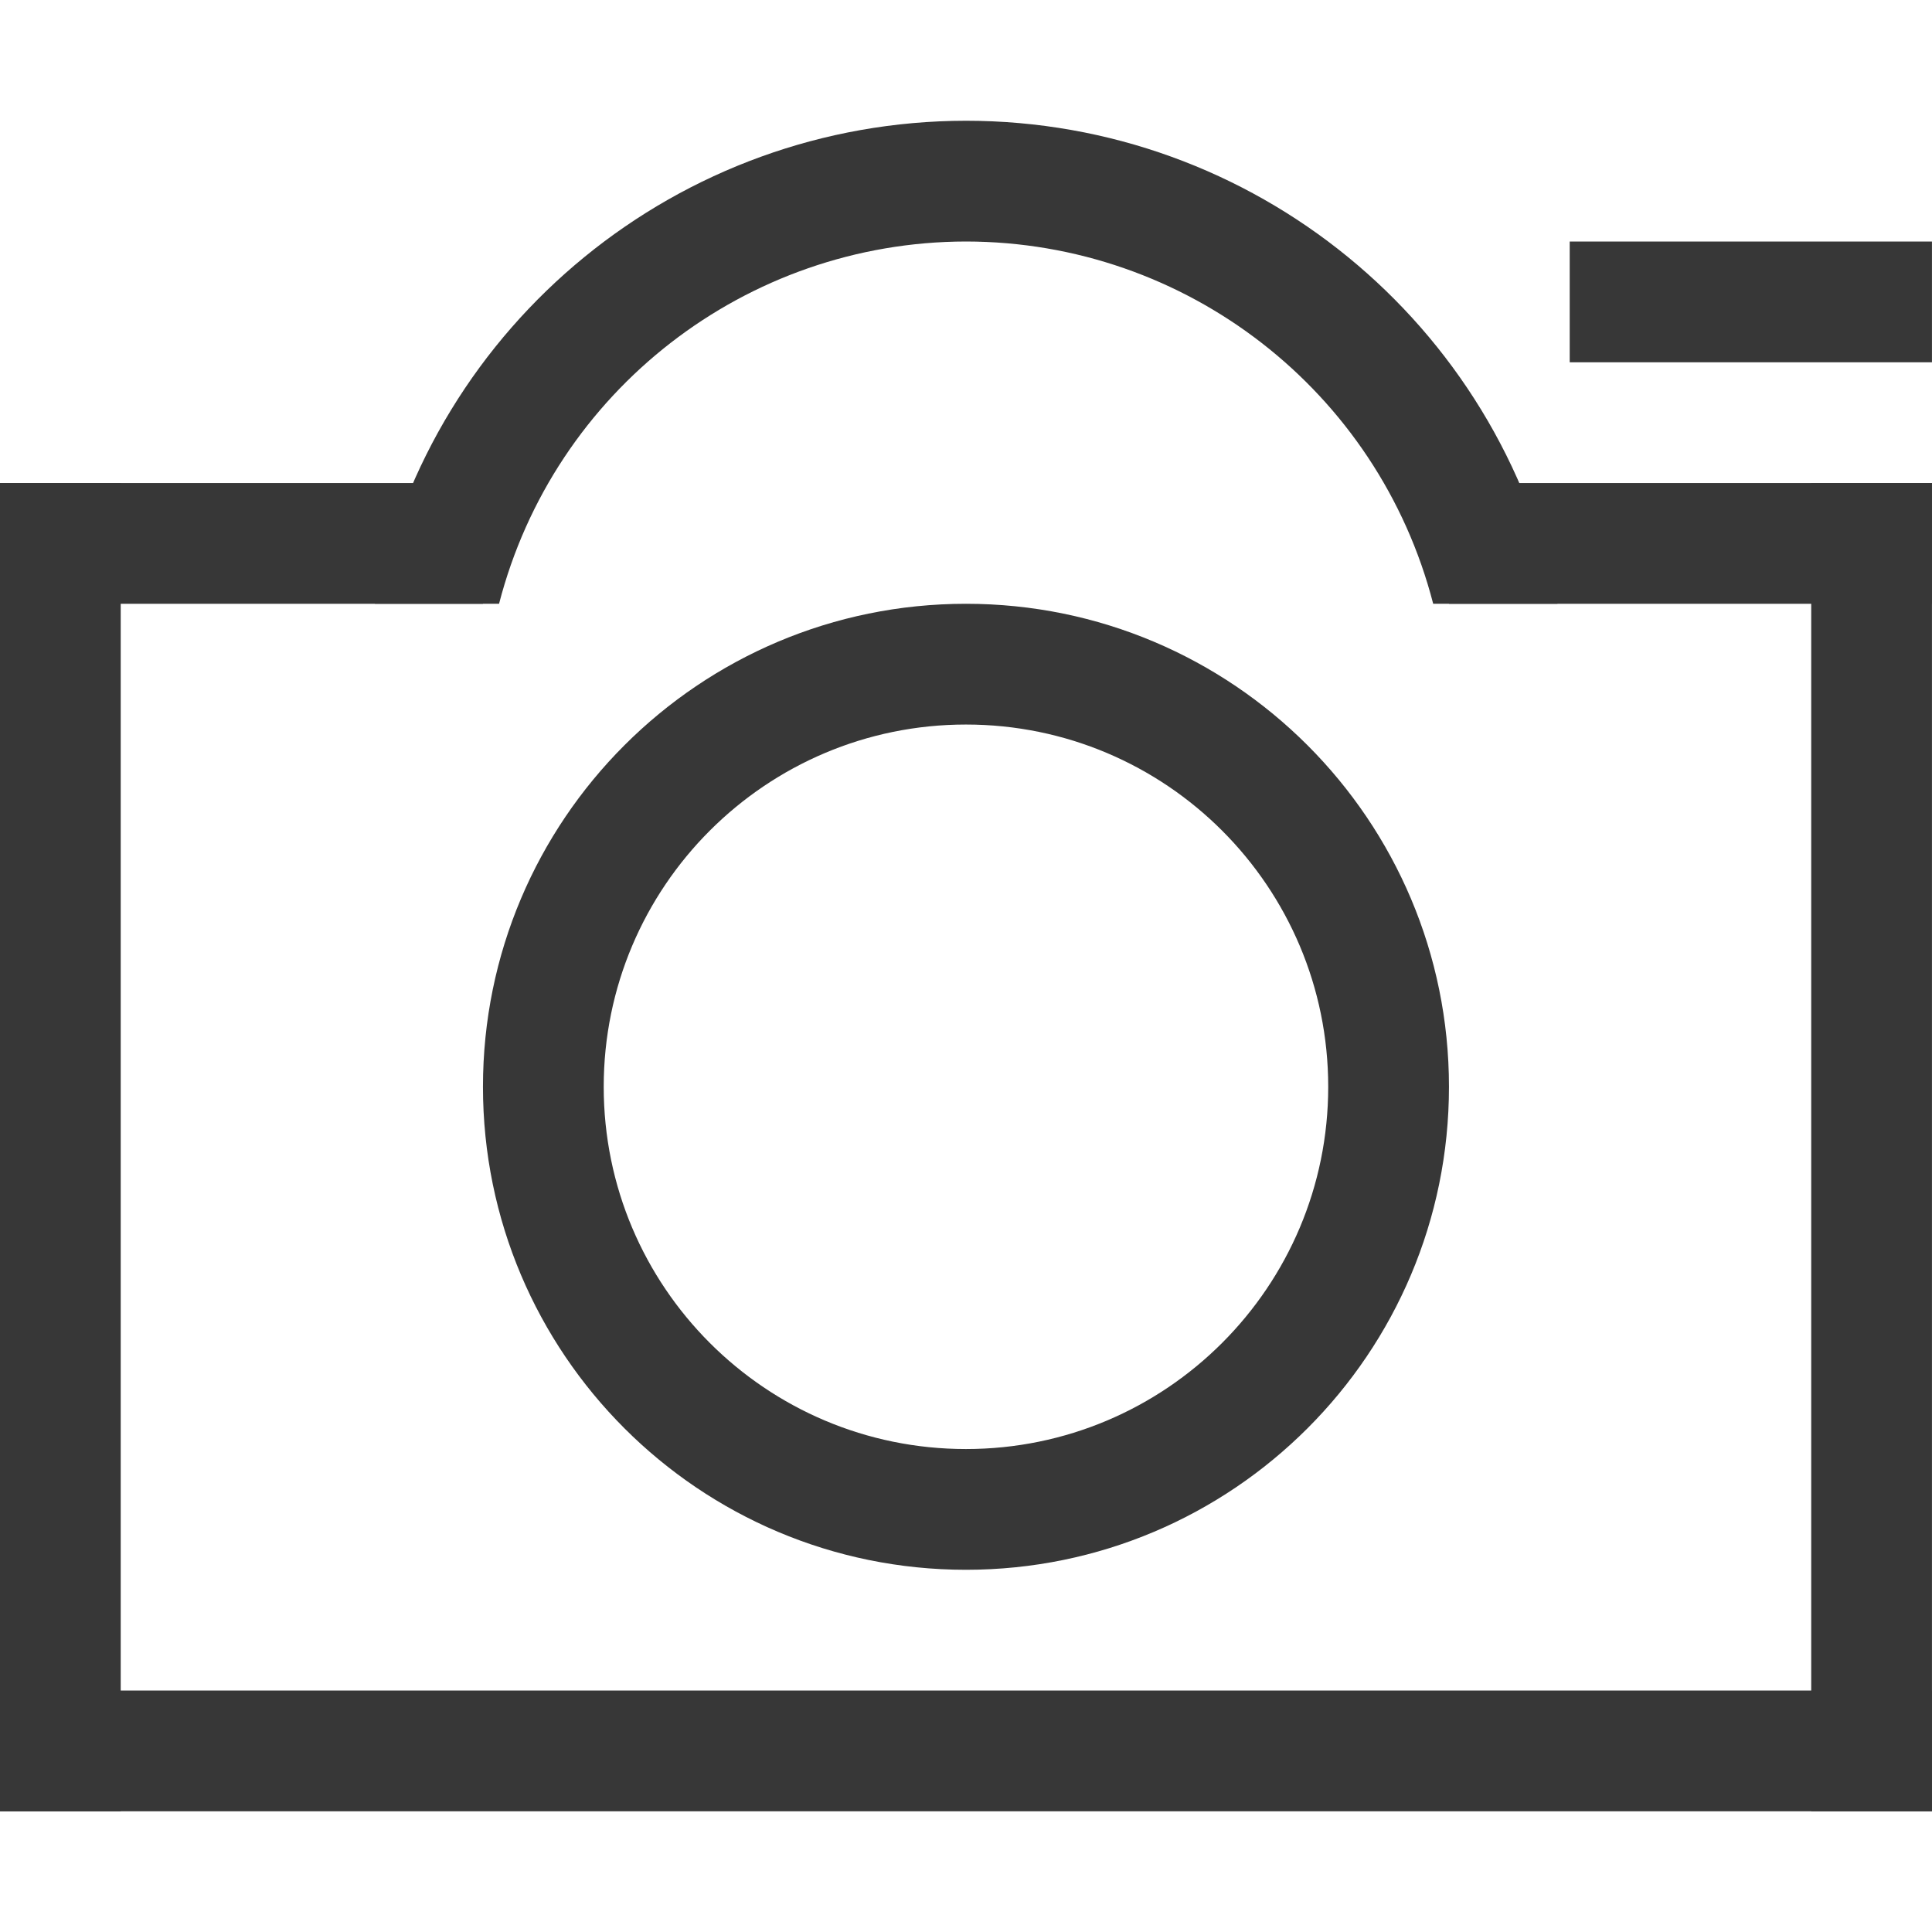
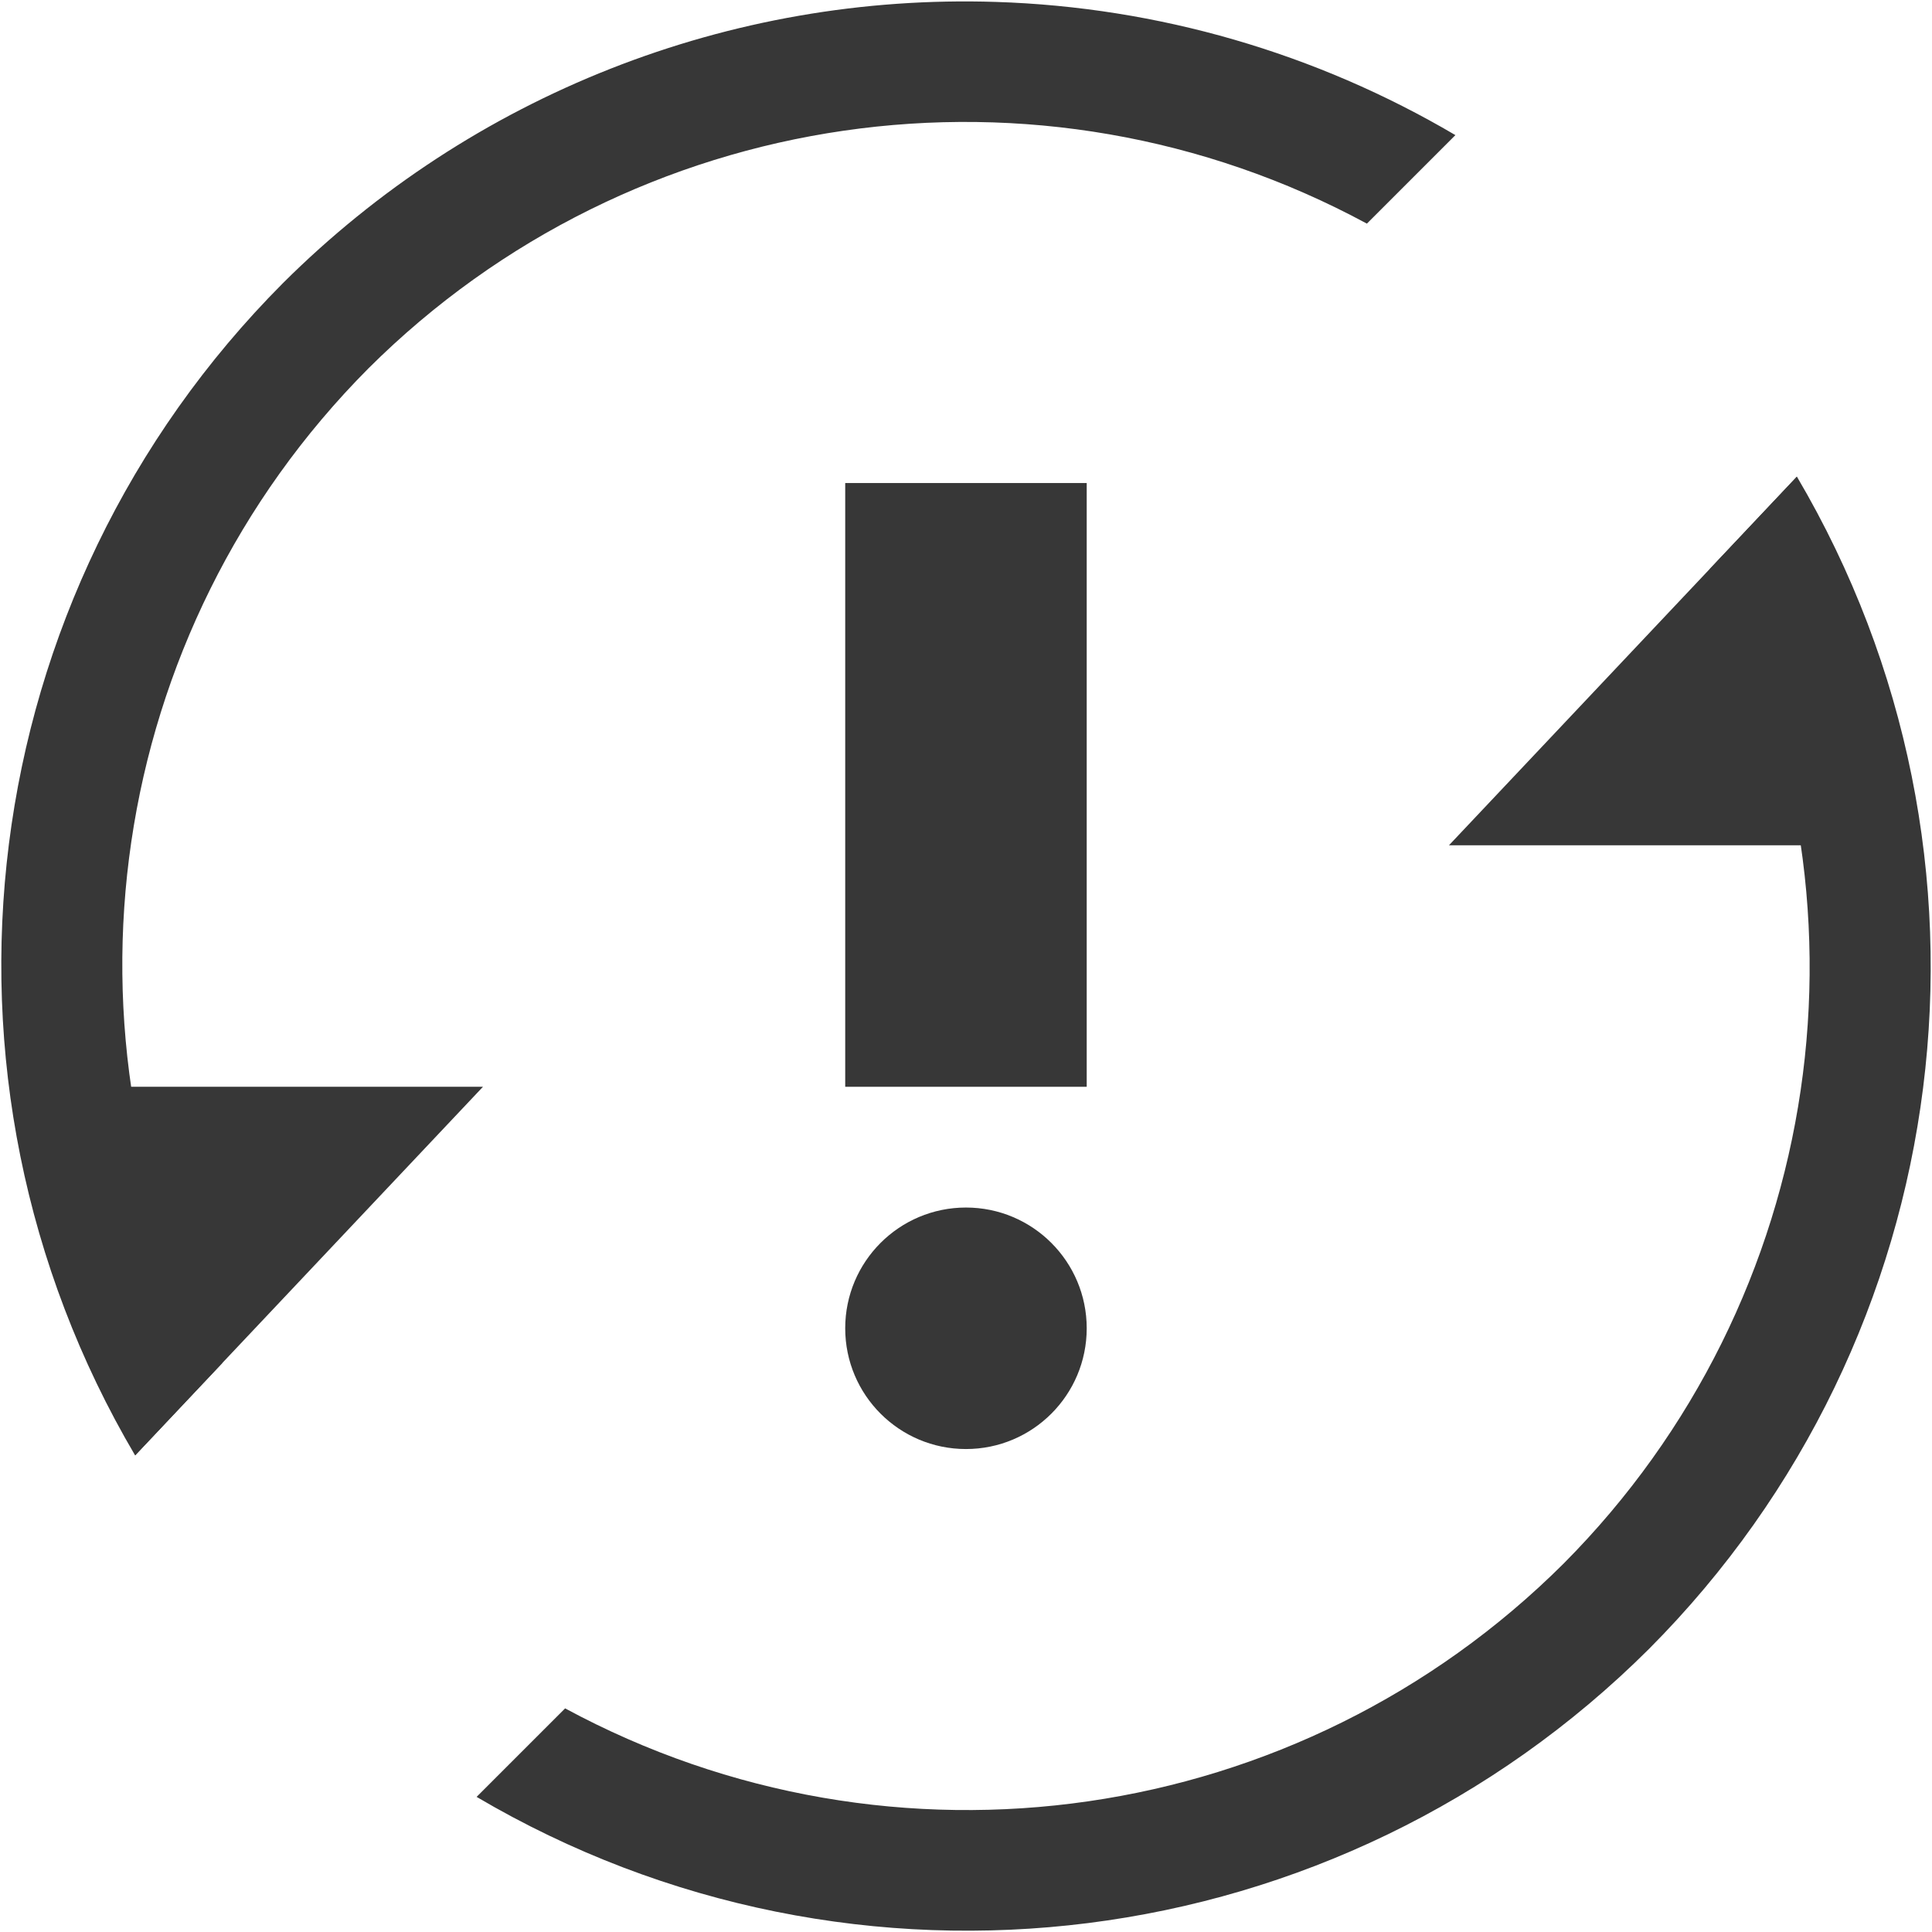
<svg xmlns="http://www.w3.org/2000/svg" width="16" height="16" id="svg3049" version="1.1">
  <defs id="defs3051" />
  <g id="layer1" transform="translate(-421.7143,-531.7907)">
-     <path style="opacity:1;vector-effect:none;fill:#373737;fill-opacity:1;stroke:none;stroke-width:5;stroke-linecap:butt;stroke-linejoin:miter;stroke-miterlimit:4;stroke-dasharray:none;stroke-dashoffset:0;stroke-opacity:1" d="m 429.714,536.791 a 4,4 0 0 0 -4,4 4,4 0 0 0 4,4 4,4 0 0 0 4,-4 4,4 0 0 0 -4,-4 z m 0,1 a 3,3 0 0 1 3,3 3,3 0 0 1 -3,3 3,3 0 0 1 -3,-3 3,3 0 0 1 3,-3 z" id="path866" />
-     <rect style="opacity:1;vector-effect:none;fill:#373737;fill-opacity:1;stroke:none;stroke-width:5;stroke-linecap:butt;stroke-linejoin:miter;stroke-miterlimit:4;stroke-dasharray:none;stroke-dashoffset:0;stroke-opacity:1" id="rect871" width="16" height="1" x="421.714" y="545.791" />
-     <rect style="opacity:1;vector-effect:none;fill:#373737;fill-opacity:1;stroke:none;stroke-width:5;stroke-linecap:butt;stroke-linejoin:miter;stroke-miterlimit:4;stroke-dasharray:none;stroke-dashoffset:0;stroke-opacity:1" id="rect873" width="1" height="11" x="421.714" y="535.791" />
-     <rect style="opacity:1;vector-effect:none;fill:#373737;fill-opacity:1;stroke:none;stroke-width:5;stroke-linecap:butt;stroke-linejoin:miter;stroke-miterlimit:4;stroke-dasharray:none;stroke-dashoffset:0;stroke-opacity:1" id="rect875" width="4" height="1" x="421.714" y="535.791" />
-     <rect style="opacity:1;vector-effect:none;fill:#373737;fill-opacity:1;stroke:none;stroke-width:4.787;stroke-linecap:butt;stroke-linejoin:miter;stroke-miterlimit:4;stroke-dasharray:none;stroke-dashoffset:0;stroke-opacity:1" id="rect877" width="1" height="11" x="436.714" y="535.791" />
-     <rect style="opacity:1;vector-effect:none;fill:#373737;fill-opacity:1;stroke:none;stroke-width:5;stroke-linecap:butt;stroke-linejoin:miter;stroke-miterlimit:4;stroke-dasharray:none;stroke-dashoffset:0;stroke-opacity:1" id="rect879" width="3" height="1" x="434.714" y="533.791" />
-     <path style="opacity:1;vector-effect:none;fill:#373737;fill-opacity:1;stroke:none;stroke-width:5;stroke-linecap:butt;stroke-linejoin:miter;stroke-miterlimit:4;stroke-dasharray:none;stroke-dashoffset:0;stroke-opacity:1" d="M 8,1 A 5,5 0 0 0 3.105,5 H 4.133 A 4,4 0 0 1 8,2 4,4 0 0 1 11.869,5 h 1.029 A 5,5 0 0 0 8,1 Z" transform="translate(421.7143,531.7907)" id="path883" />
-     <rect style="opacity:1;vector-effect:none;fill:#373737;fill-opacity:1;stroke:none;stroke-width:5;stroke-linecap:butt;stroke-linejoin:miter;stroke-miterlimit:4;stroke-dasharray:none;stroke-dashoffset:0;stroke-opacity:1" id="rect875-3" width="4" height="1" x="433.714" y="535.791" />
+     <path style="fill:#373737;fill-opacity:1;stroke:none;stroke-width:1px;stroke-linecap:butt;stroke-linejoin:miter;stroke-opacity:1" d="m 428.714,535.791 h 2 v 5 h -2 z" id="path840" />
+     <circle style="opacity:1;vector-effect:none;fill:#373737;fill-opacity:1;stroke:none;stroke-width:2;stroke-linecap:butt;stroke-linejoin:bevel;stroke-miterlimit:4;stroke-dasharray:none;stroke-dashoffset:3.2;stroke-opacity:1" id="path842" cx="429.714" cy="542.791" r="1" />
+     <path id="path844" transform="translate(421.7143,531.7907)" d="M 8.25,0.016 A 8,8 0 0 0 2.344,2.344 8,8 0 0 0 1.119,12.053 L 1.84,11.289 A 7,7 0 0 1 3.051,3.051 7,7 0 0 1 11.32,1.852 L 12.053,1.119 A 8,8 0 0 0 8.25,0.016 Z m 6.631,3.932 -0.721,0.764 A 7,7 0 0 1 12.949,12.949 7,7 0 0 1 4.68,14.148 L 3.947,14.881 A 8,8 0 0 0 13.656,13.656 8,8 0 0 0 14.881,3.947 Z" style="opacity:1;vector-effect:none;fill:#373737;fill-opacity:1;stroke:none;stroke-width:2;stroke-linecap:butt;stroke-linejoin:bevel;stroke-miterlimit:4;stroke-dasharray:none;stroke-dashoffset:3.2;stroke-opacity:1" />
+     <path style="fill:#373737;fill-opacity:1;stroke:none;stroke-width:1px;stroke-linecap:butt;stroke-linejoin:miter;stroke-opacity:1" d="m 436.595,535.738 -2.881,3.053 h 3 z" id="path854" />
+     <path style="fill:#373737;fill-opacity:1;stroke:none;stroke-width:1px;stroke-linecap:butt;stroke-linejoin:miter;stroke-opacity:1" d="m 422.834,543.843 2.88,-3.052 h -3 z" id="path856" />
  </g>
</svg>
